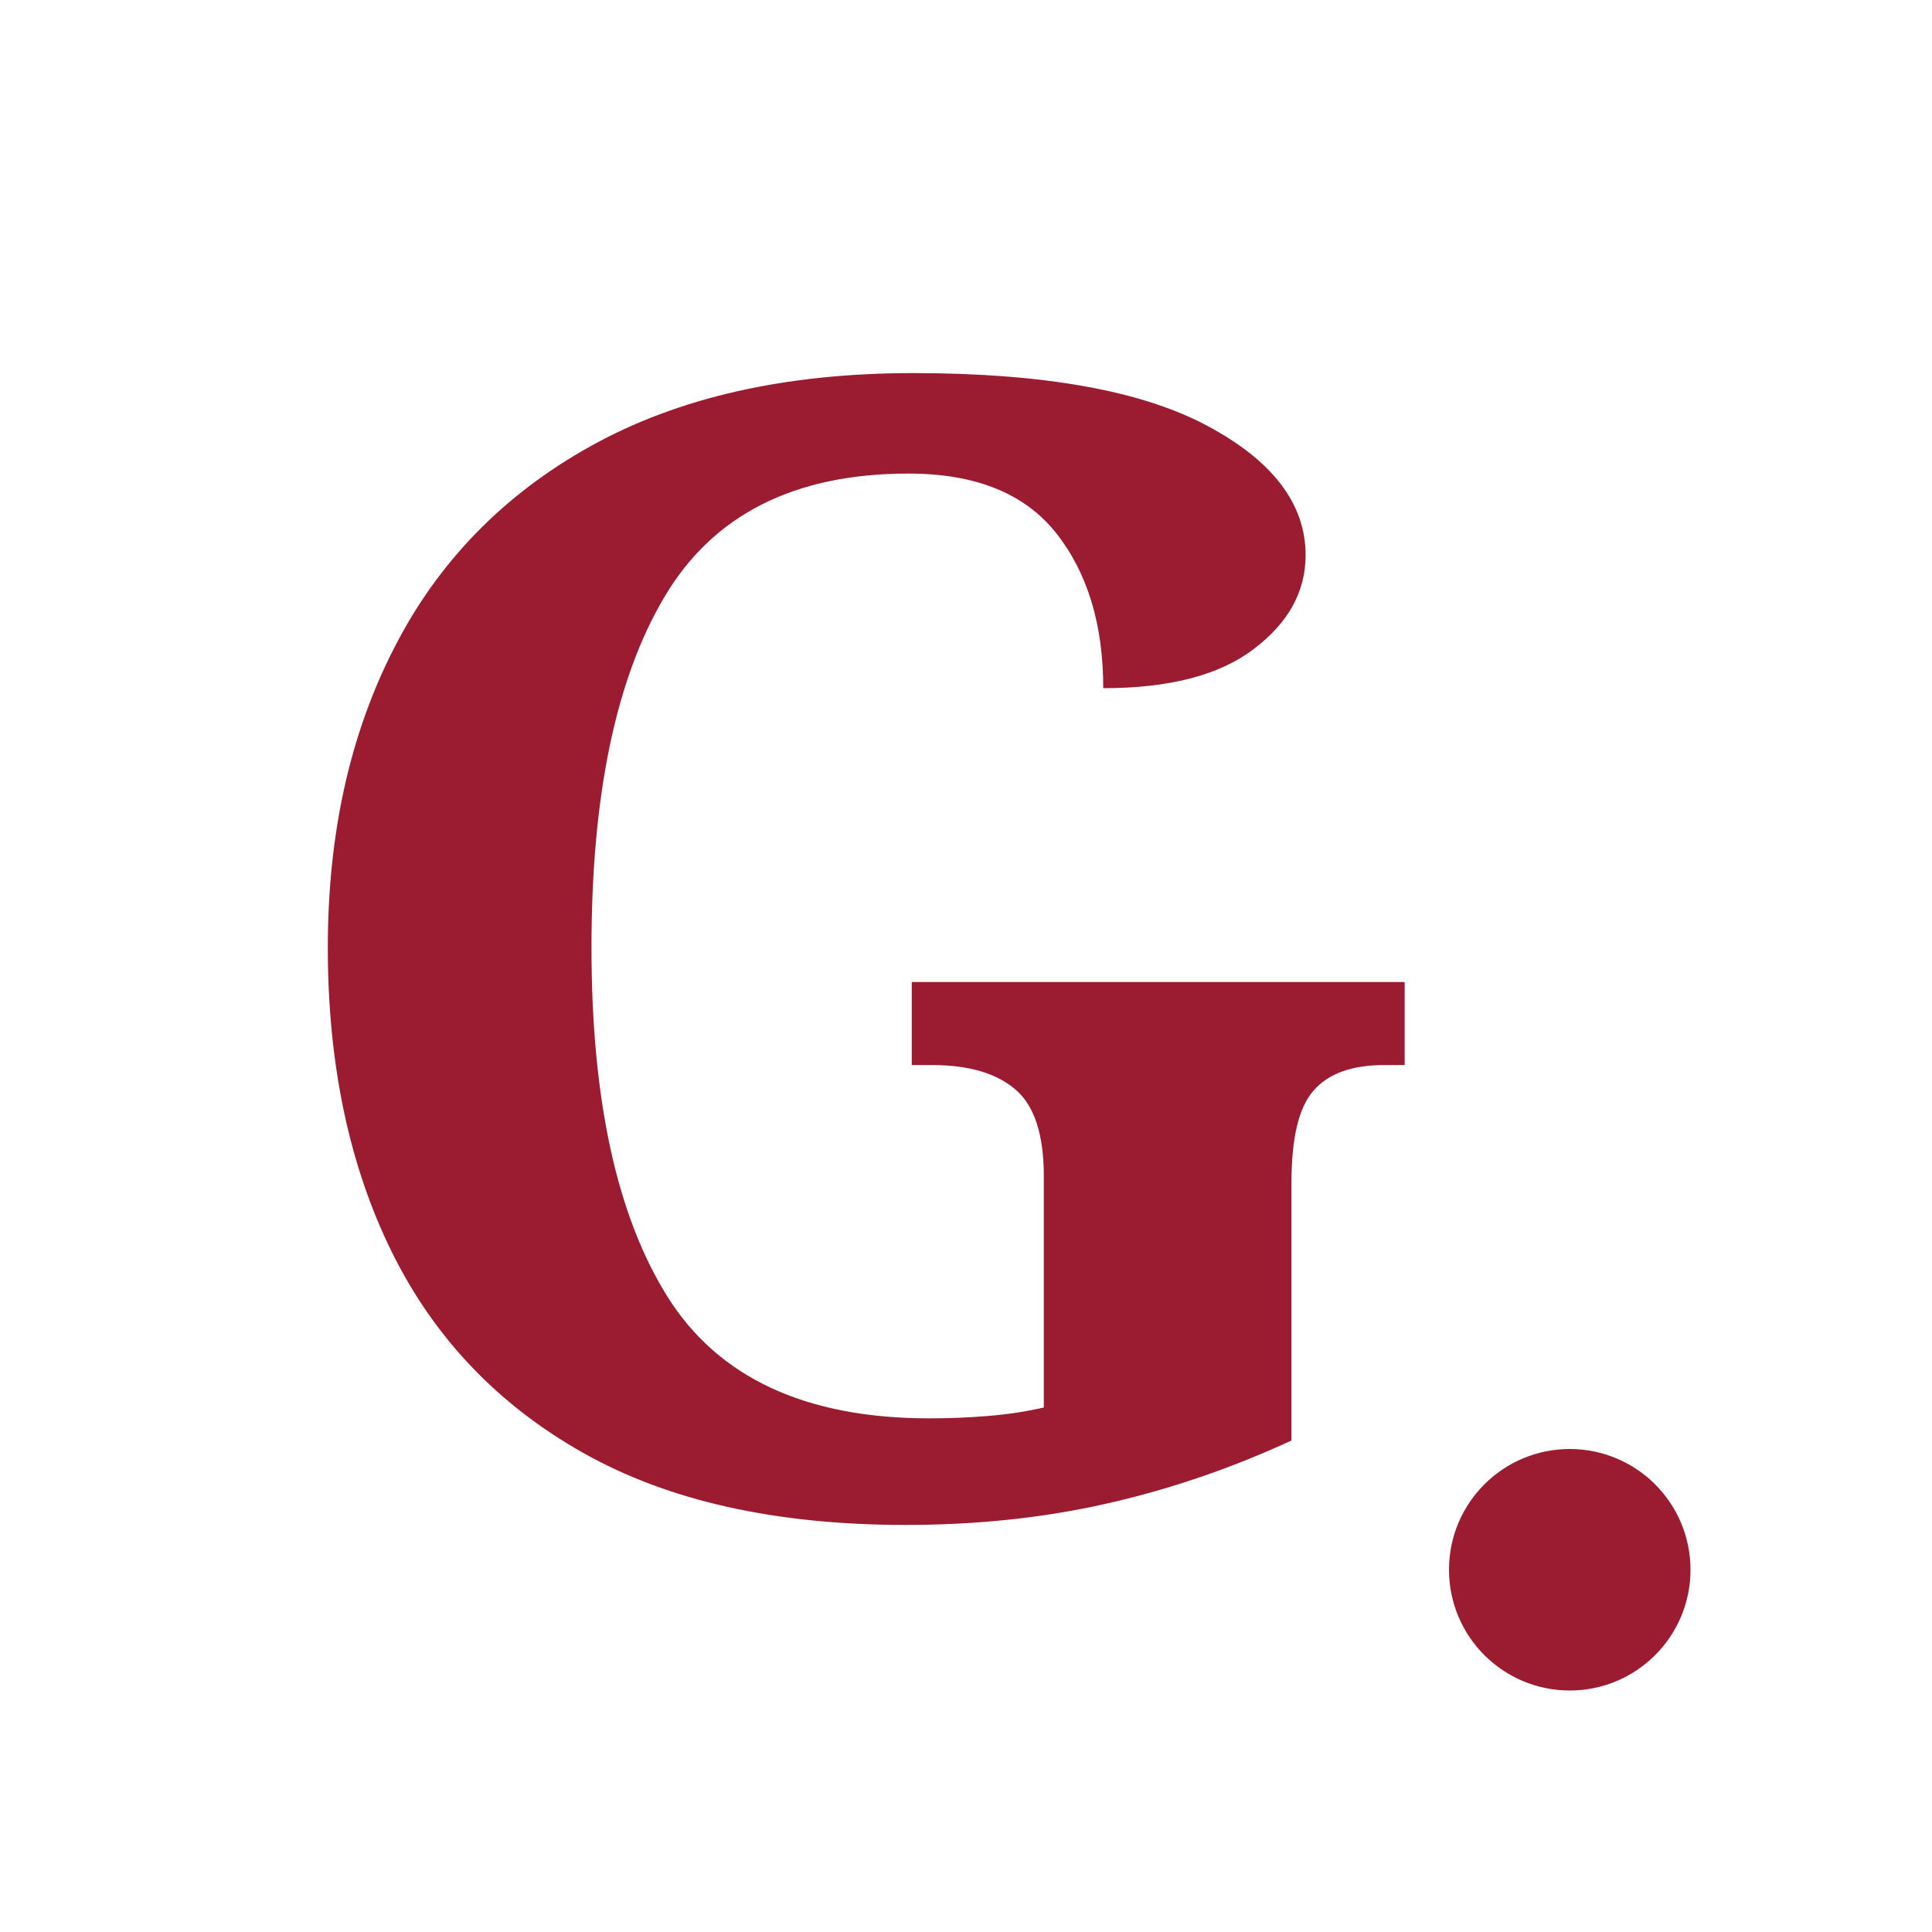
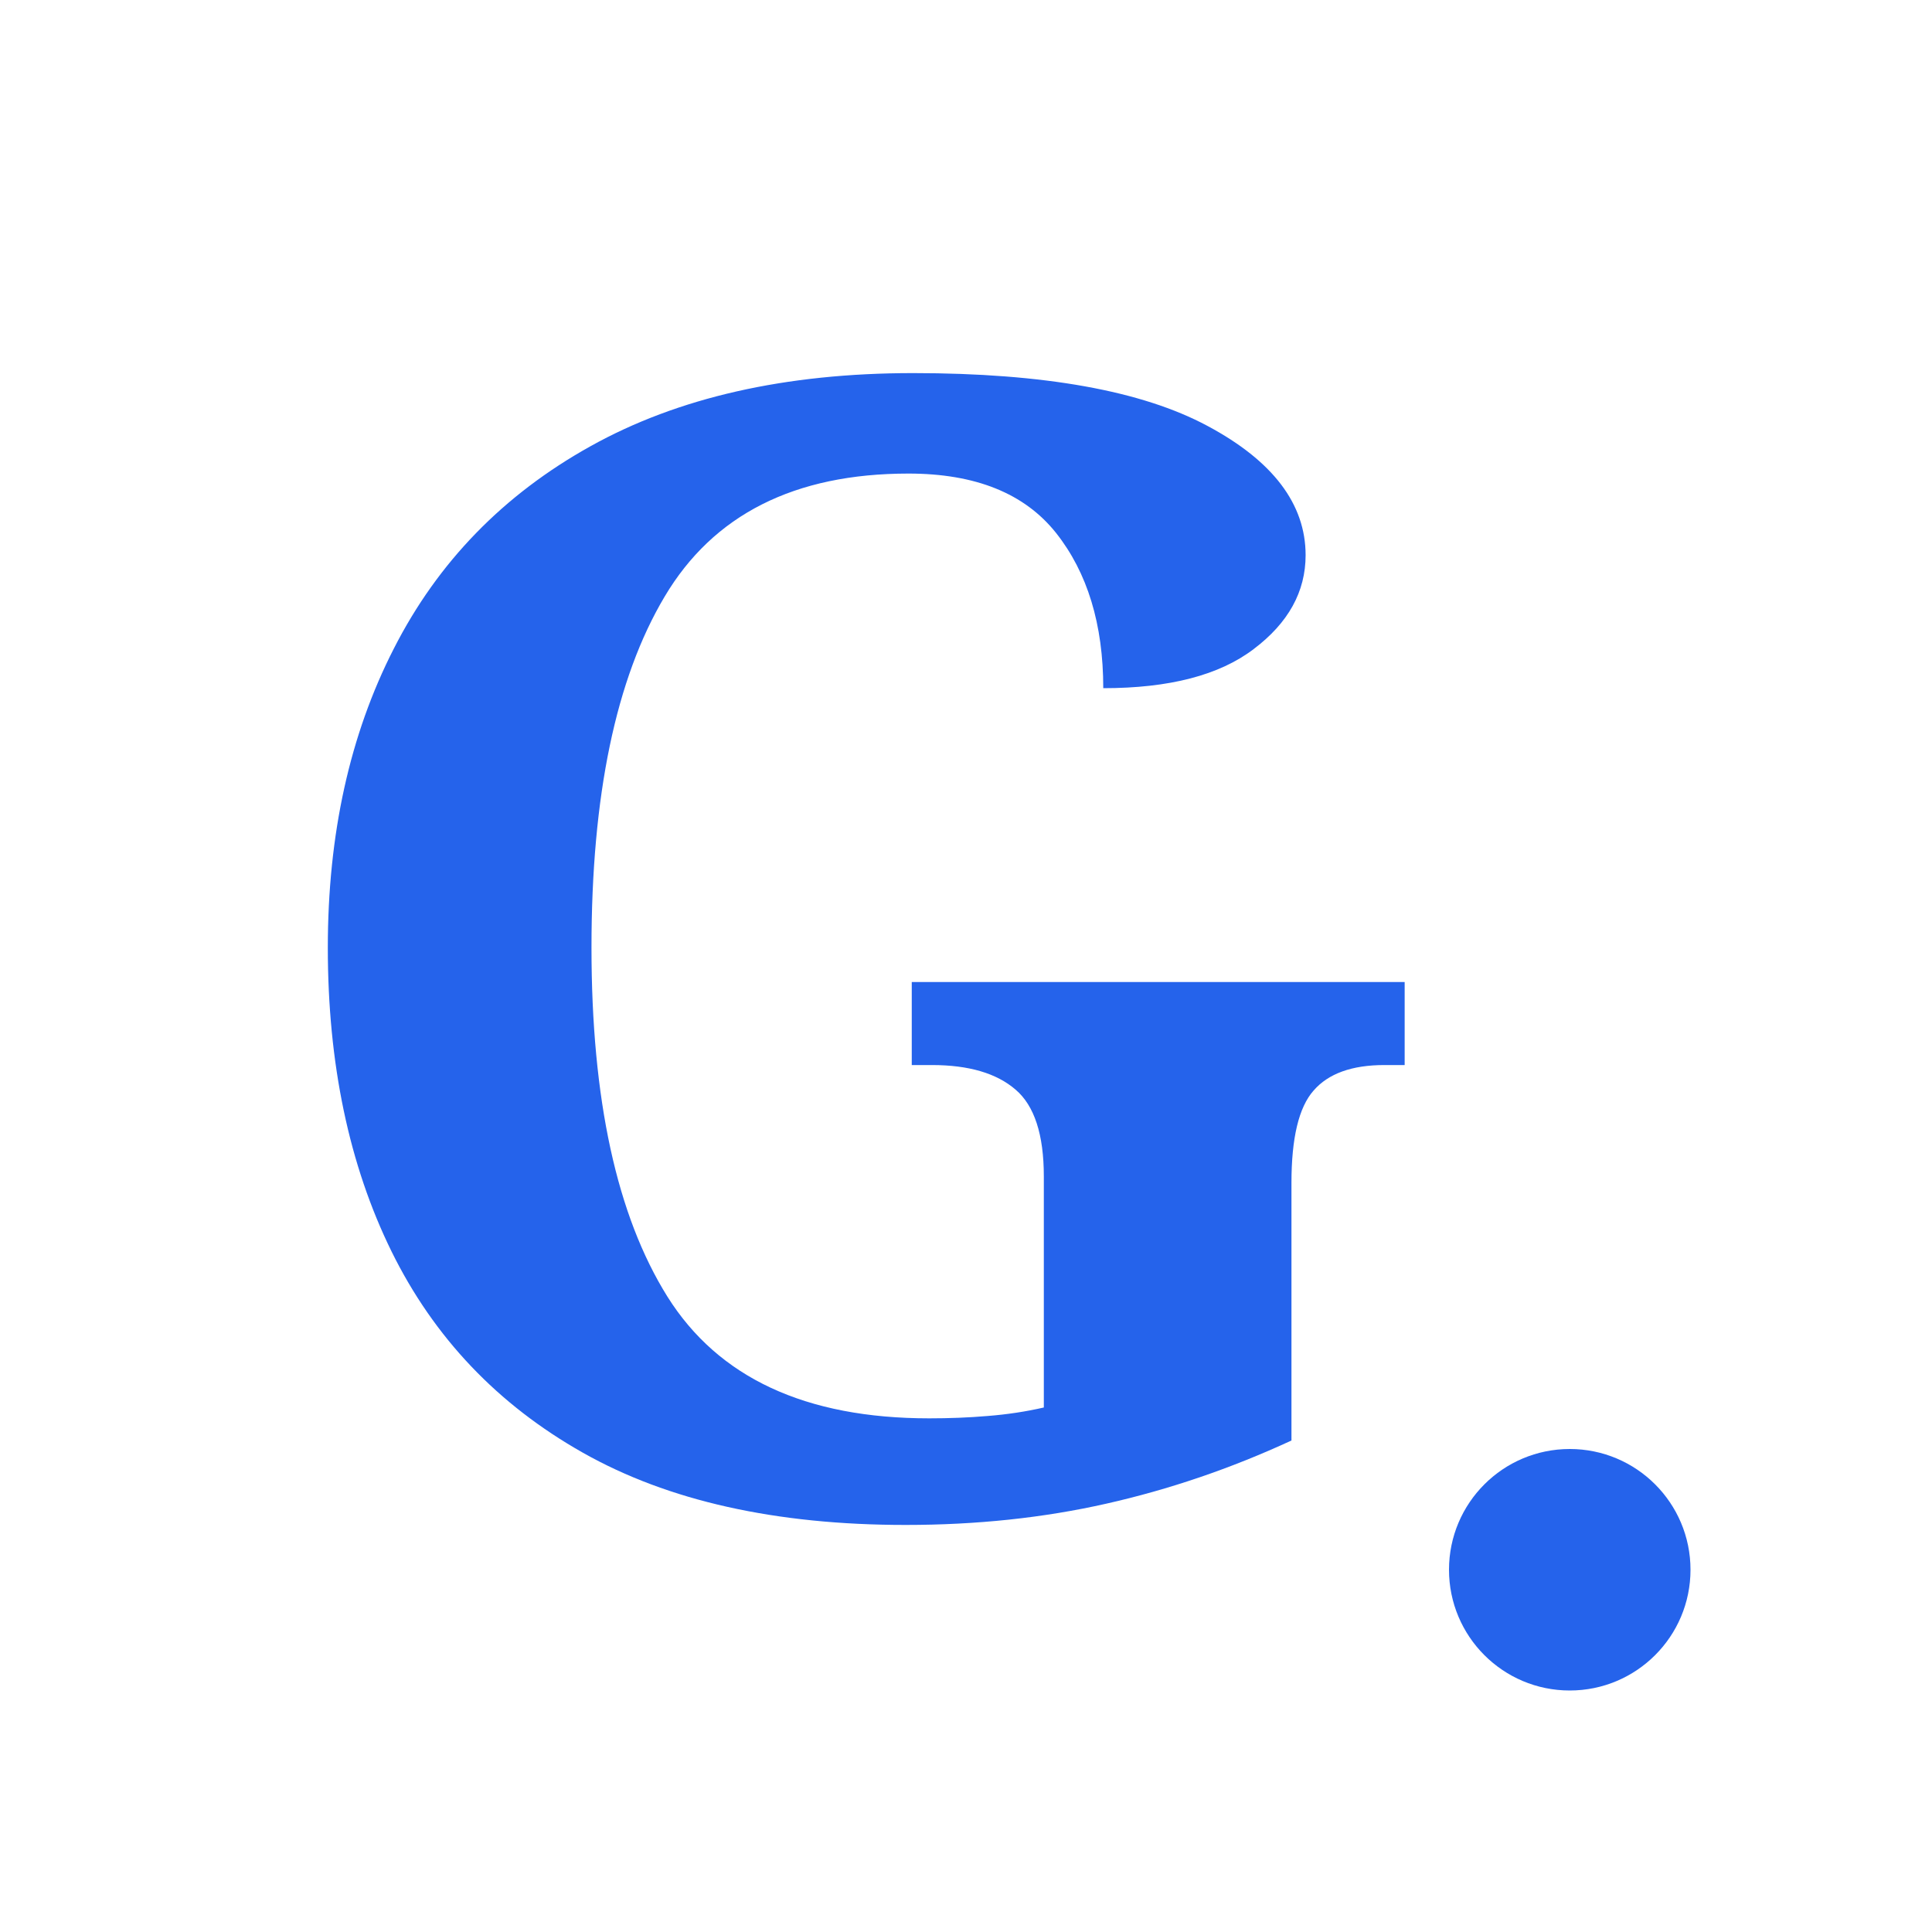
<svg xmlns="http://www.w3.org/2000/svg" viewBox="0 0 64 64">
-   <text x="8" y="50" font-family="Georgia, serif" font-size="52" font-weight="700" fill="#9b1b30">G</text>
-   <circle cx="52" cy="52" r="4" fill="#9b1b30" />
+   <text x="8" y="50" font-family="Georgia, serif" font-size="52" font-weight="700" fill="#2563eb">G</text>
+   <circle cx="52" cy="52" r="4" fill="#2563eb" />
</svg>
